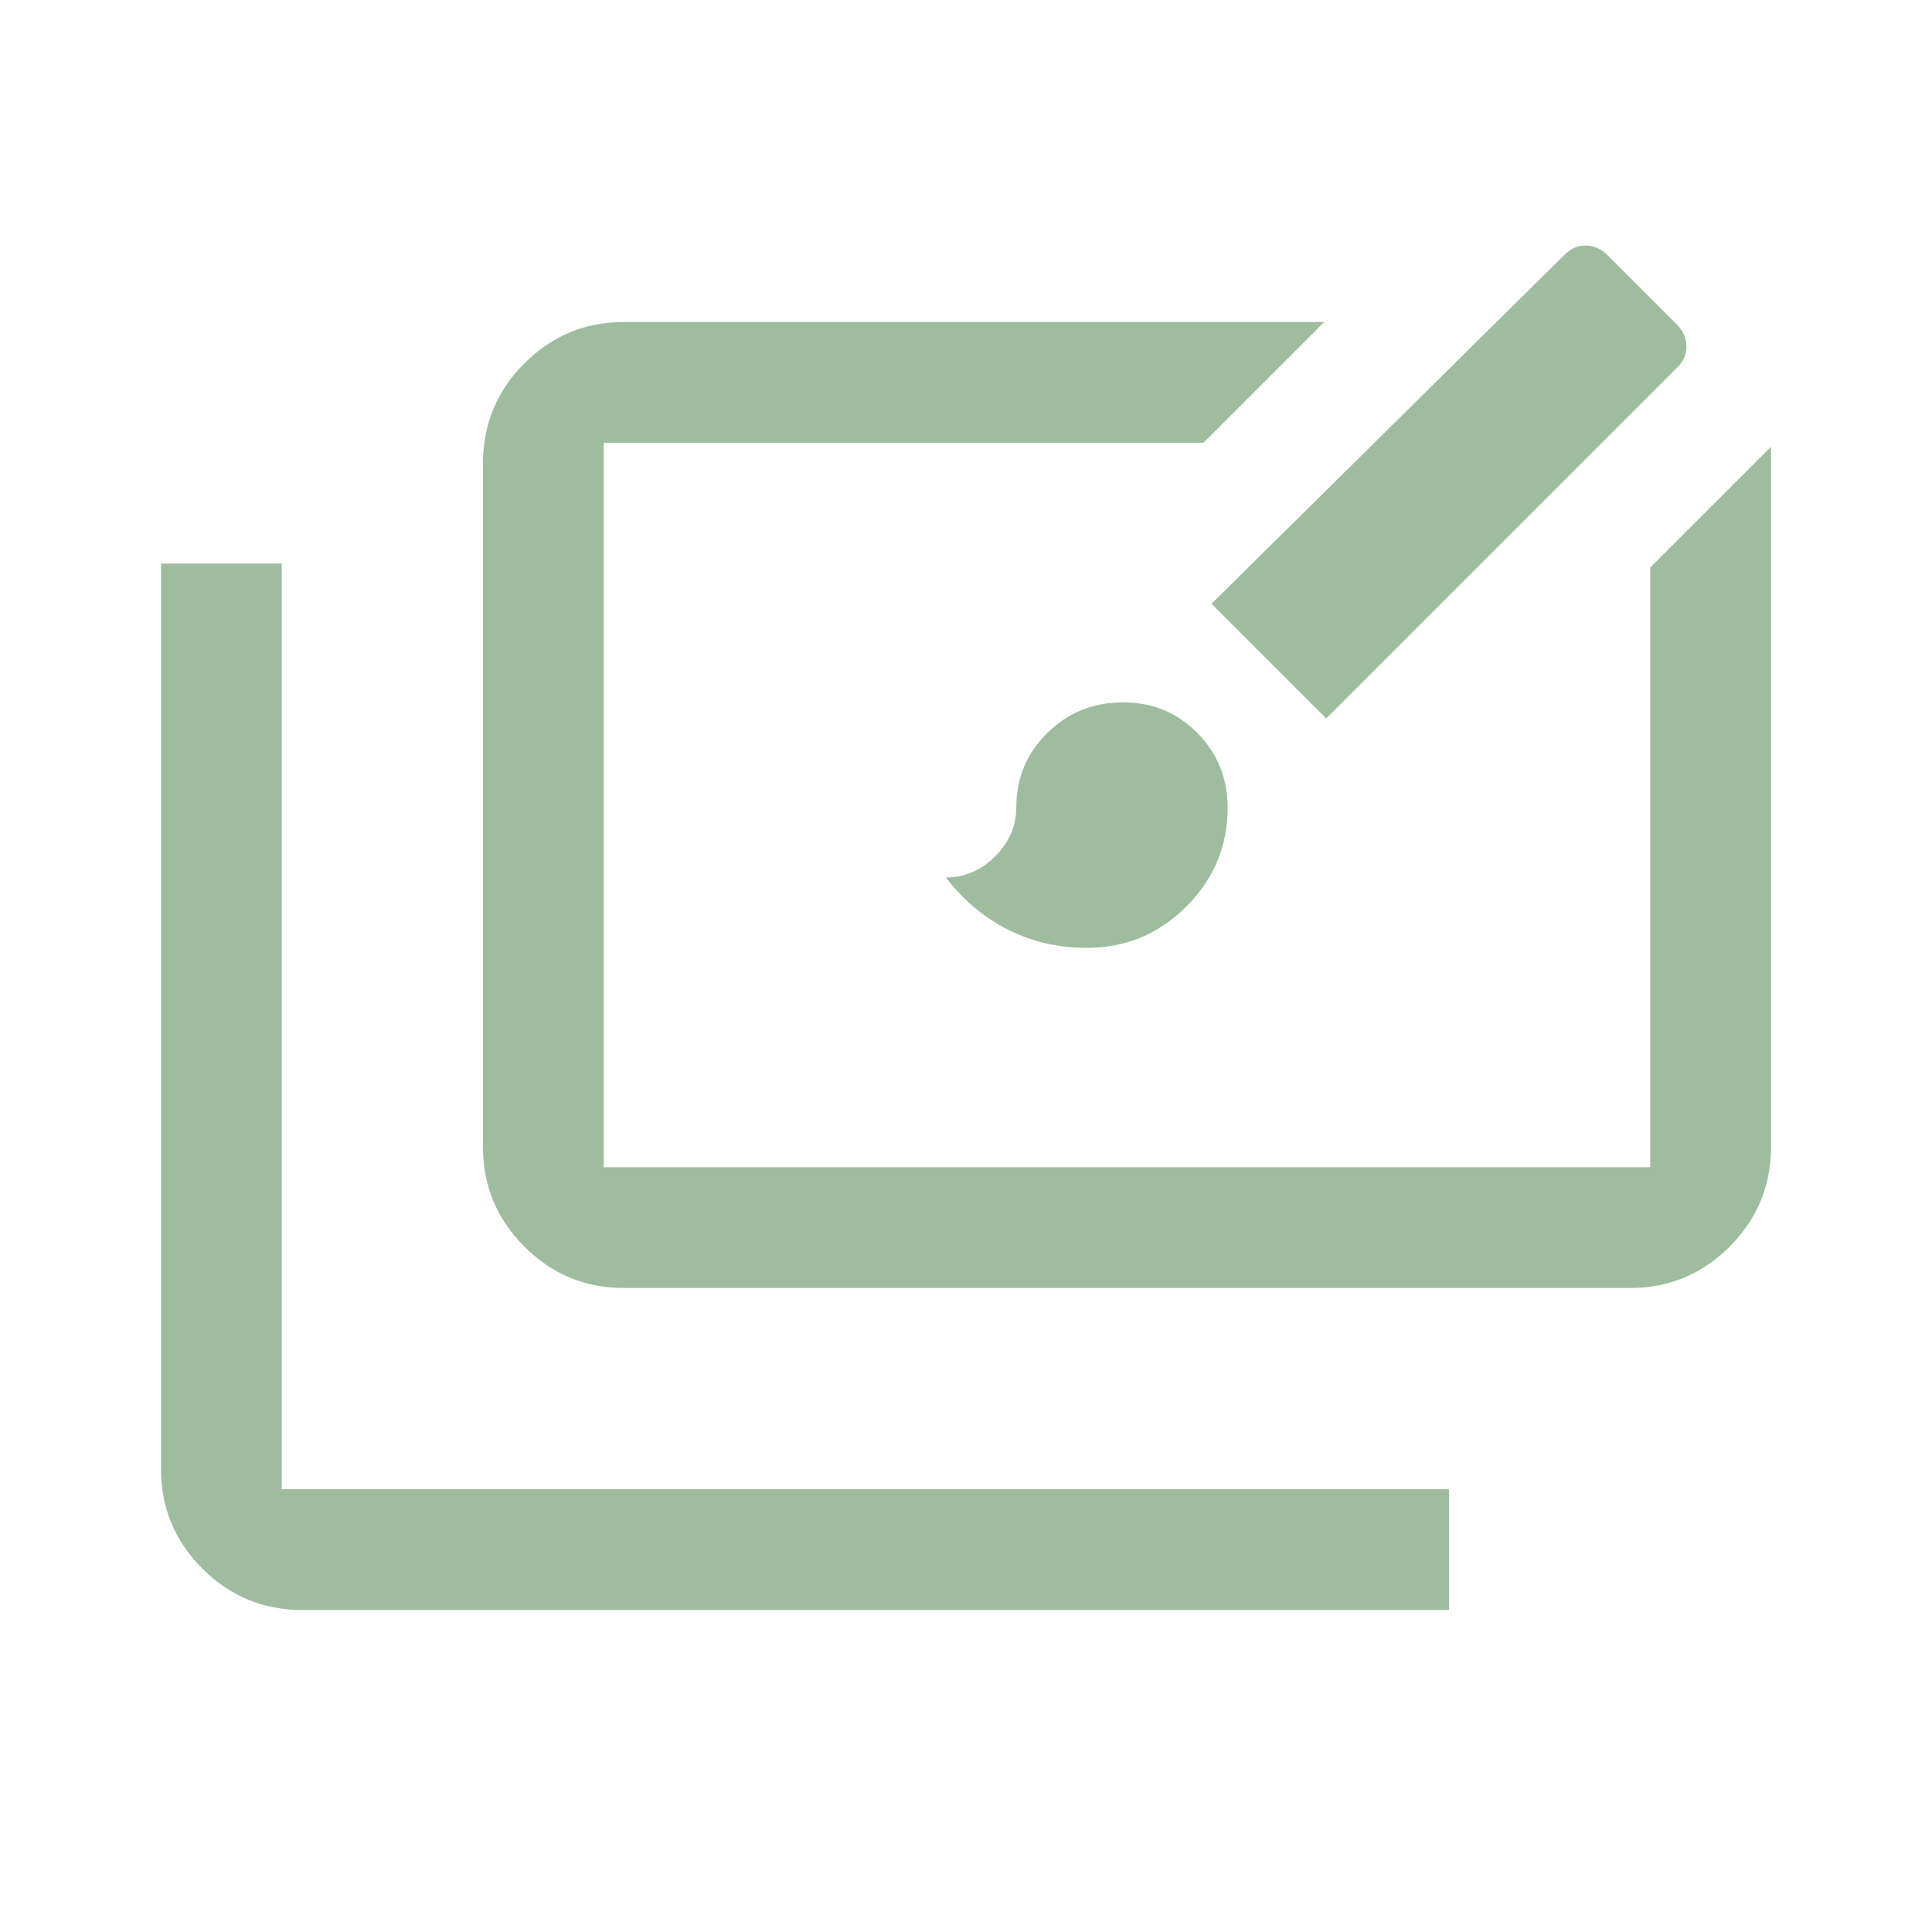
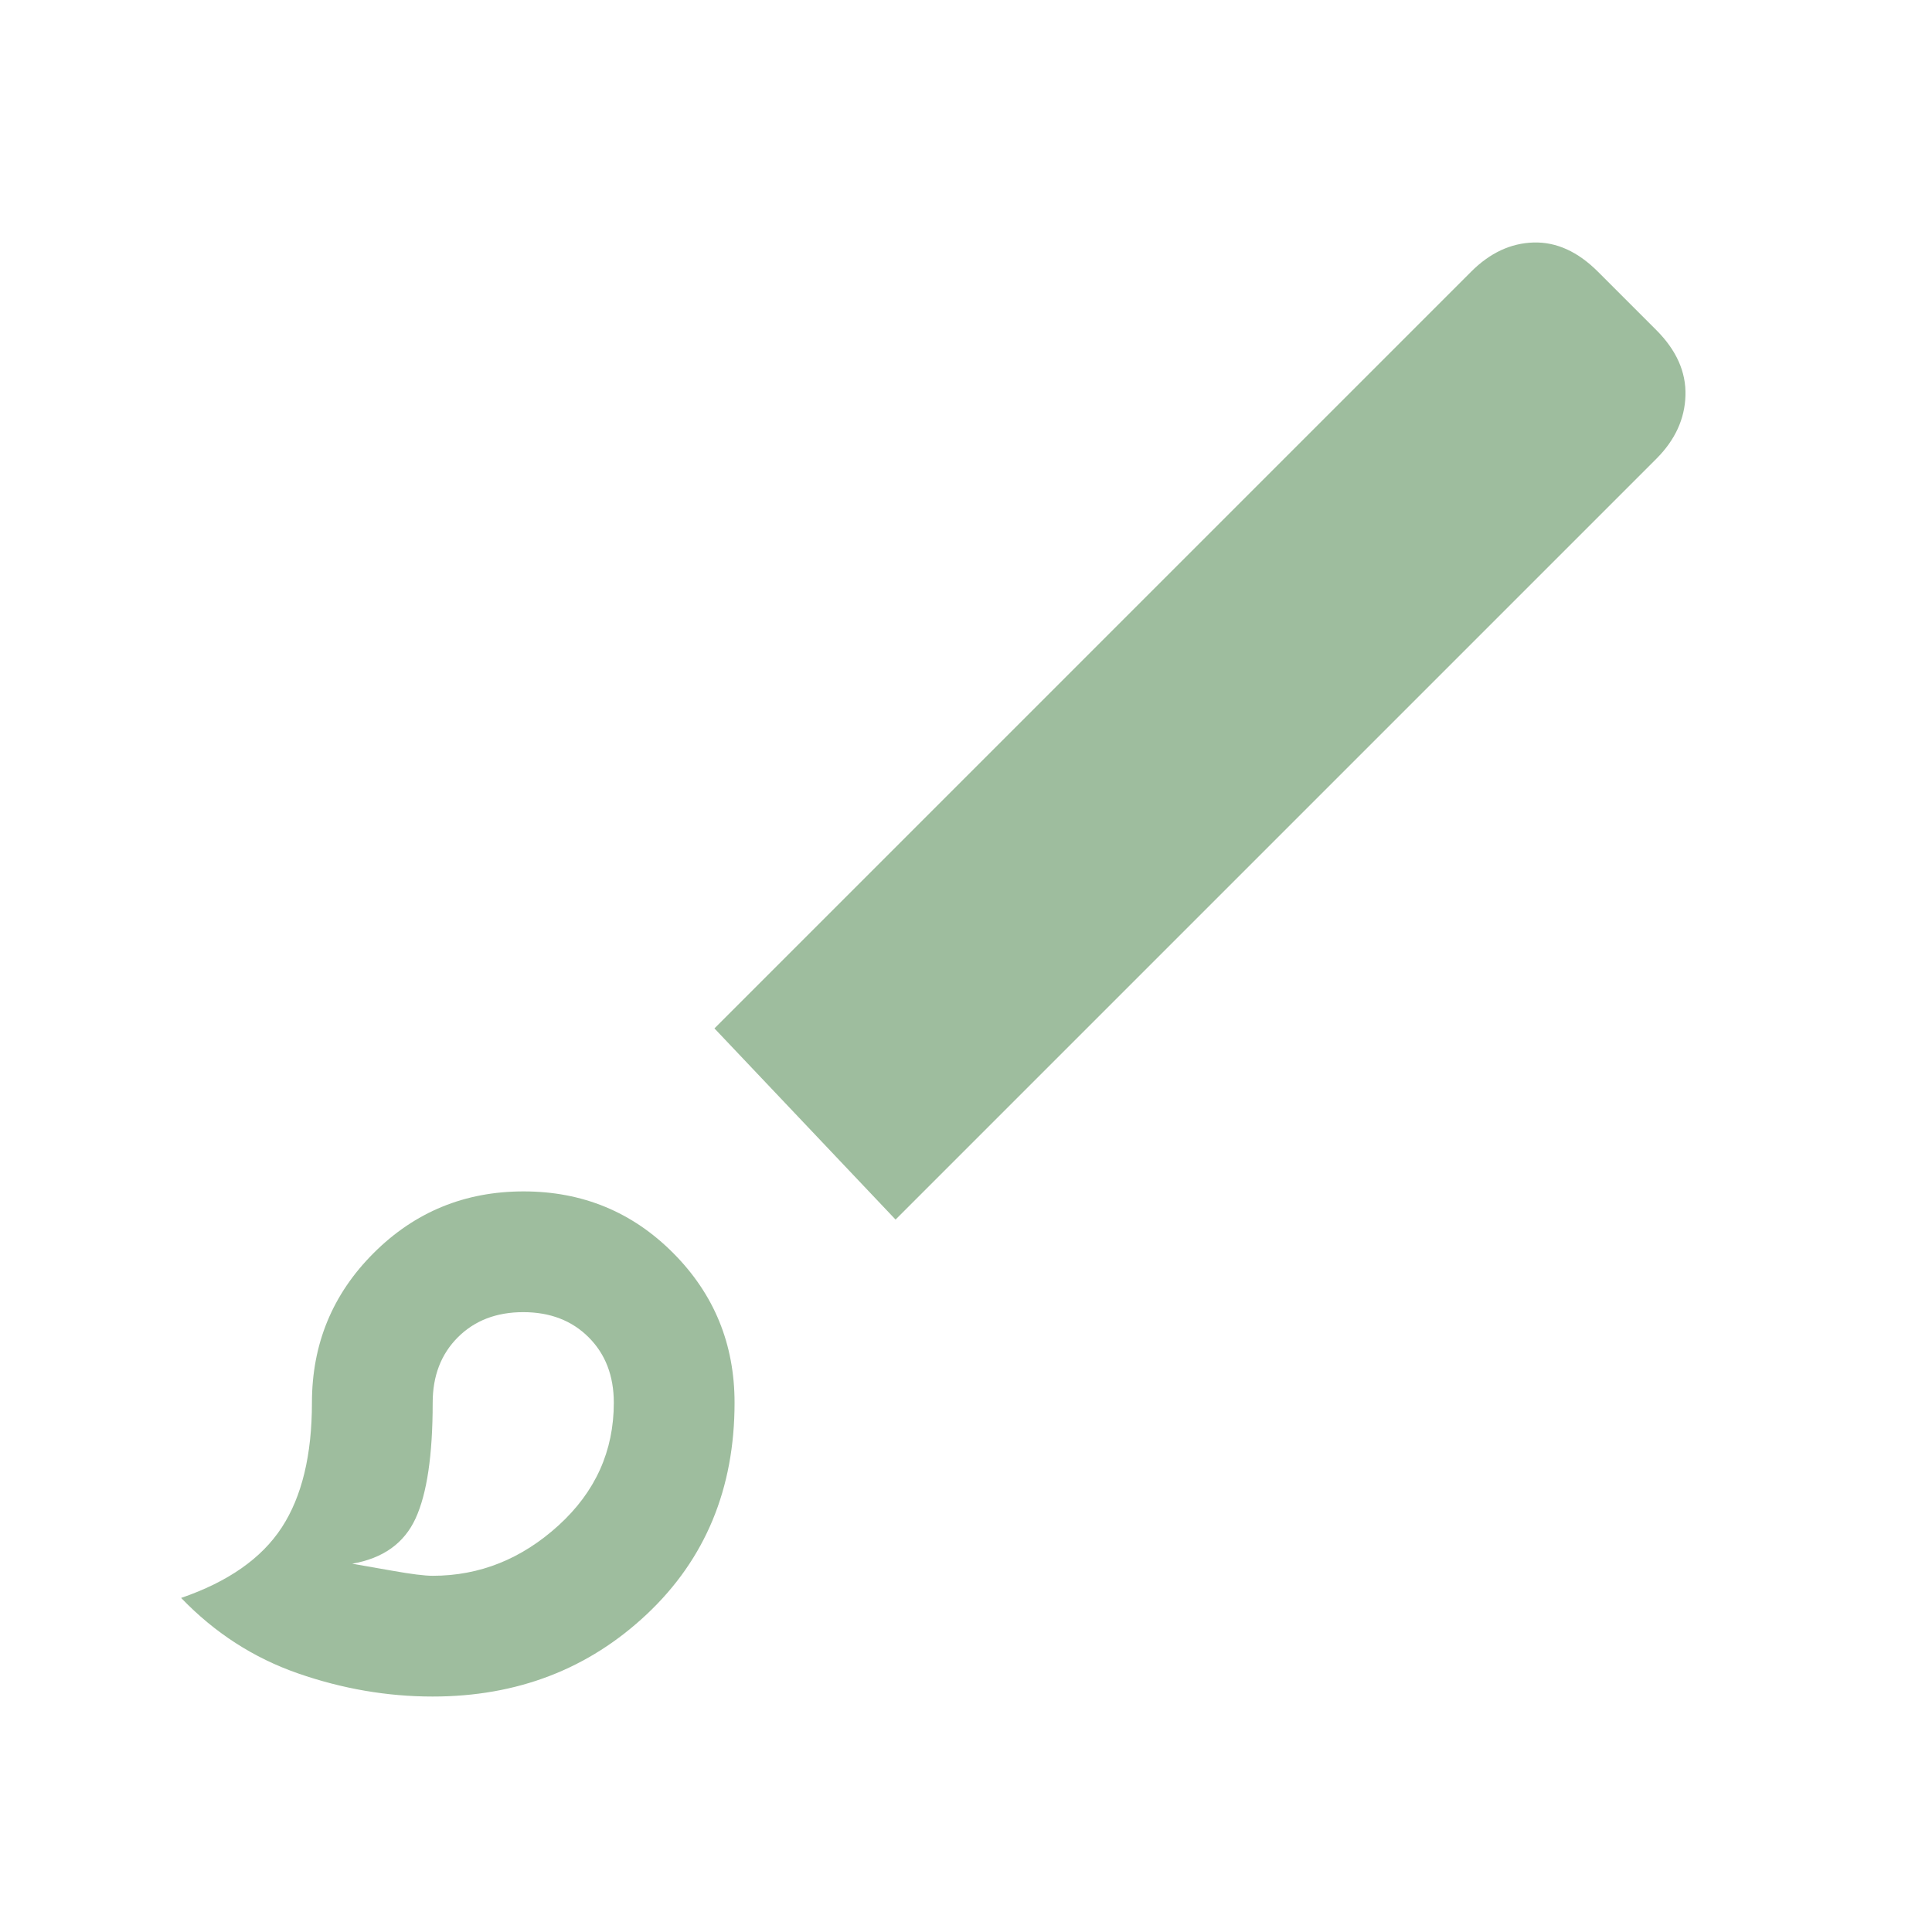
<svg xmlns="http://www.w3.org/2000/svg" height="48px" viewBox="0 -960 960 960" width="48px" fill="#9ebd9e">
-   <path d="M150-160q-28.87 0-49.44-20.56Q80-201.13 80-230v-450h60v460h580v60H150Zm160-160q-28.87 0-49.44-20.56Q240-361.13 240-390v-340q0-28.88 20.56-49.44Q281.13-800 310-800h348l-60 60H300v360h520v-298l60-60v348q0 28.87-20.56 49.44Q838.88-320 810-320H310Zm230-169q-21 0-39-9t-31-26q14 0 24.5-10.5T505-559q0-21.67 15.44-36.83Q535.88-611 557.94-611 580-611 595-595.76q15 15.24 15 37.02 0 28.74-20.56 49.24Q568.88-489 540-489Zm119-114-57-57 175-173q4.64-5 10.82-5 6.18 0 11.07 4.89l34.22 34.22Q838-794 838-787.82q0 6.18-5 10.82L659-603Z" />
+   <path d="M215-117q-33.83 0-66.92-11.5Q115-140 90-166q35-12 50-35t15-62q0-43.75 30.68-74.38Q216.35-368 260.18-368q43.82 0 74.32 30.62Q365-306.75 365-263q0 64-43.5 105T215-117Zm0-60q35 0 62.5-25t27.5-61q0-20-12.5-32.5T260-308q-20 0-32.5 12.5T215-263q0 39-8.5 57.5T175-183q6 1 20 3.5t20 2.5Zm230-177-90-95 376-376q14-14 31-14.5t32 14.5l29 29q15 15 14.5 32.5T823-732L445-354Zm-185 91Z" />
</svg>
